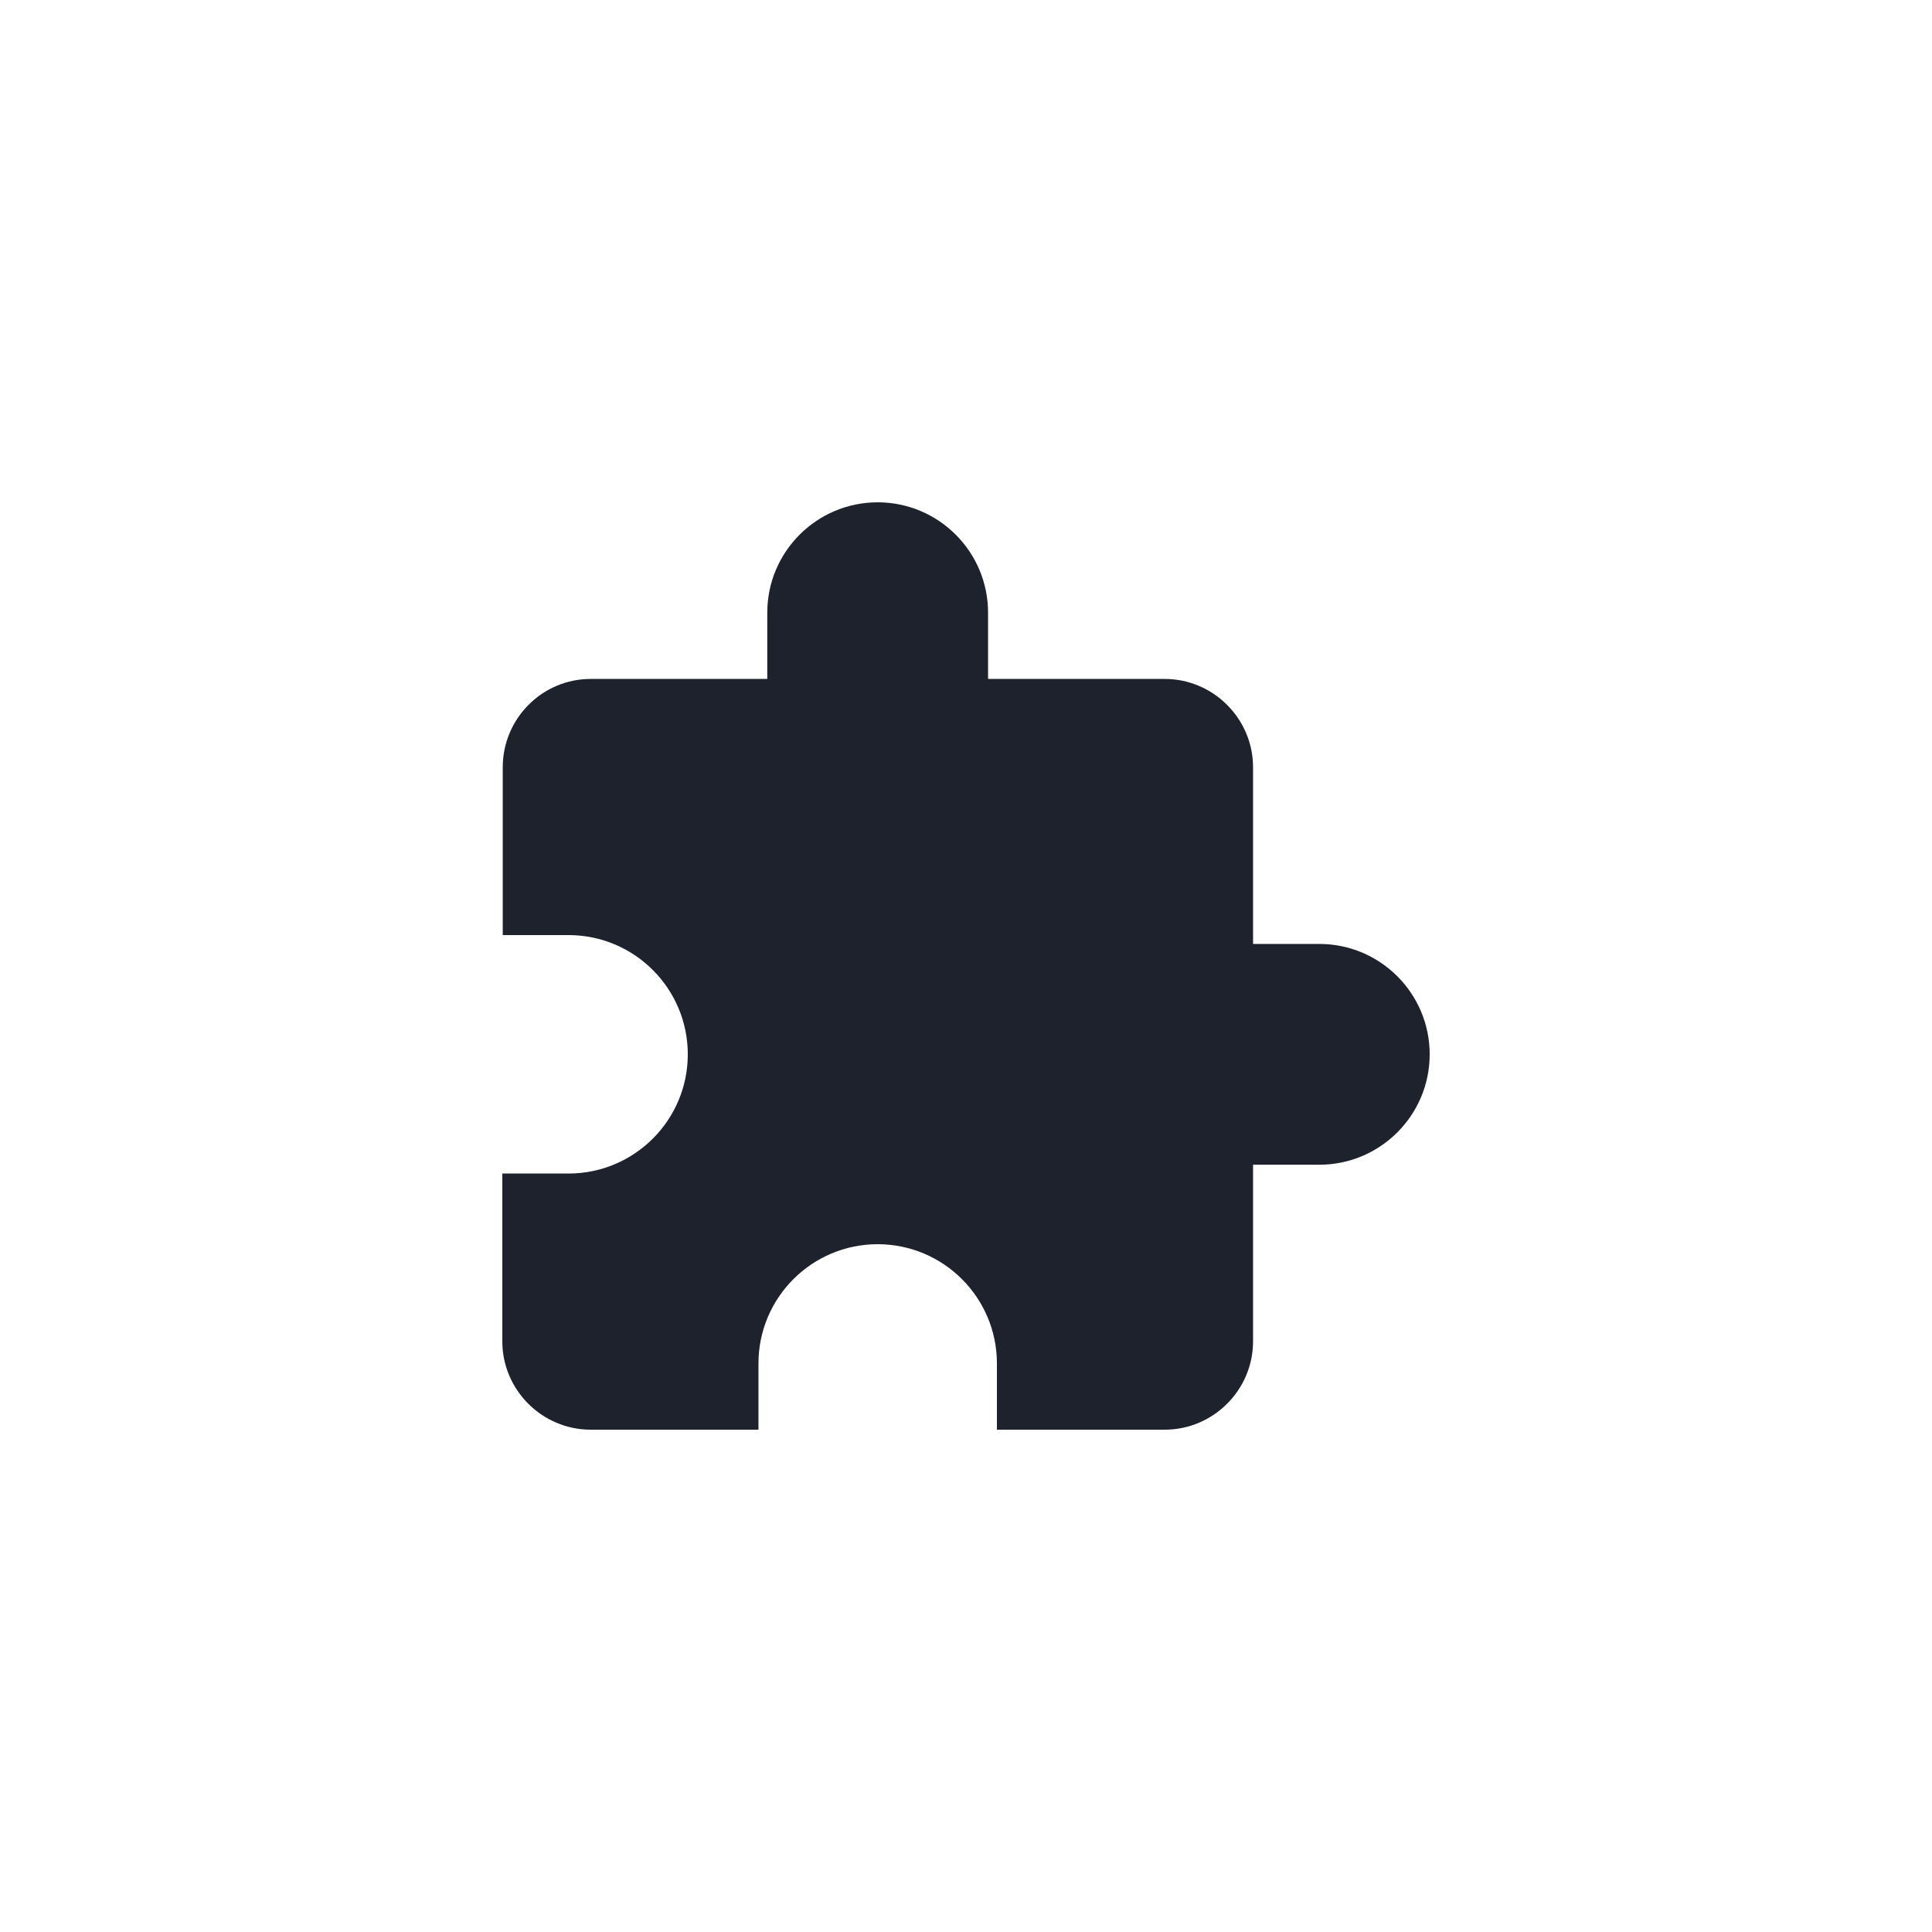
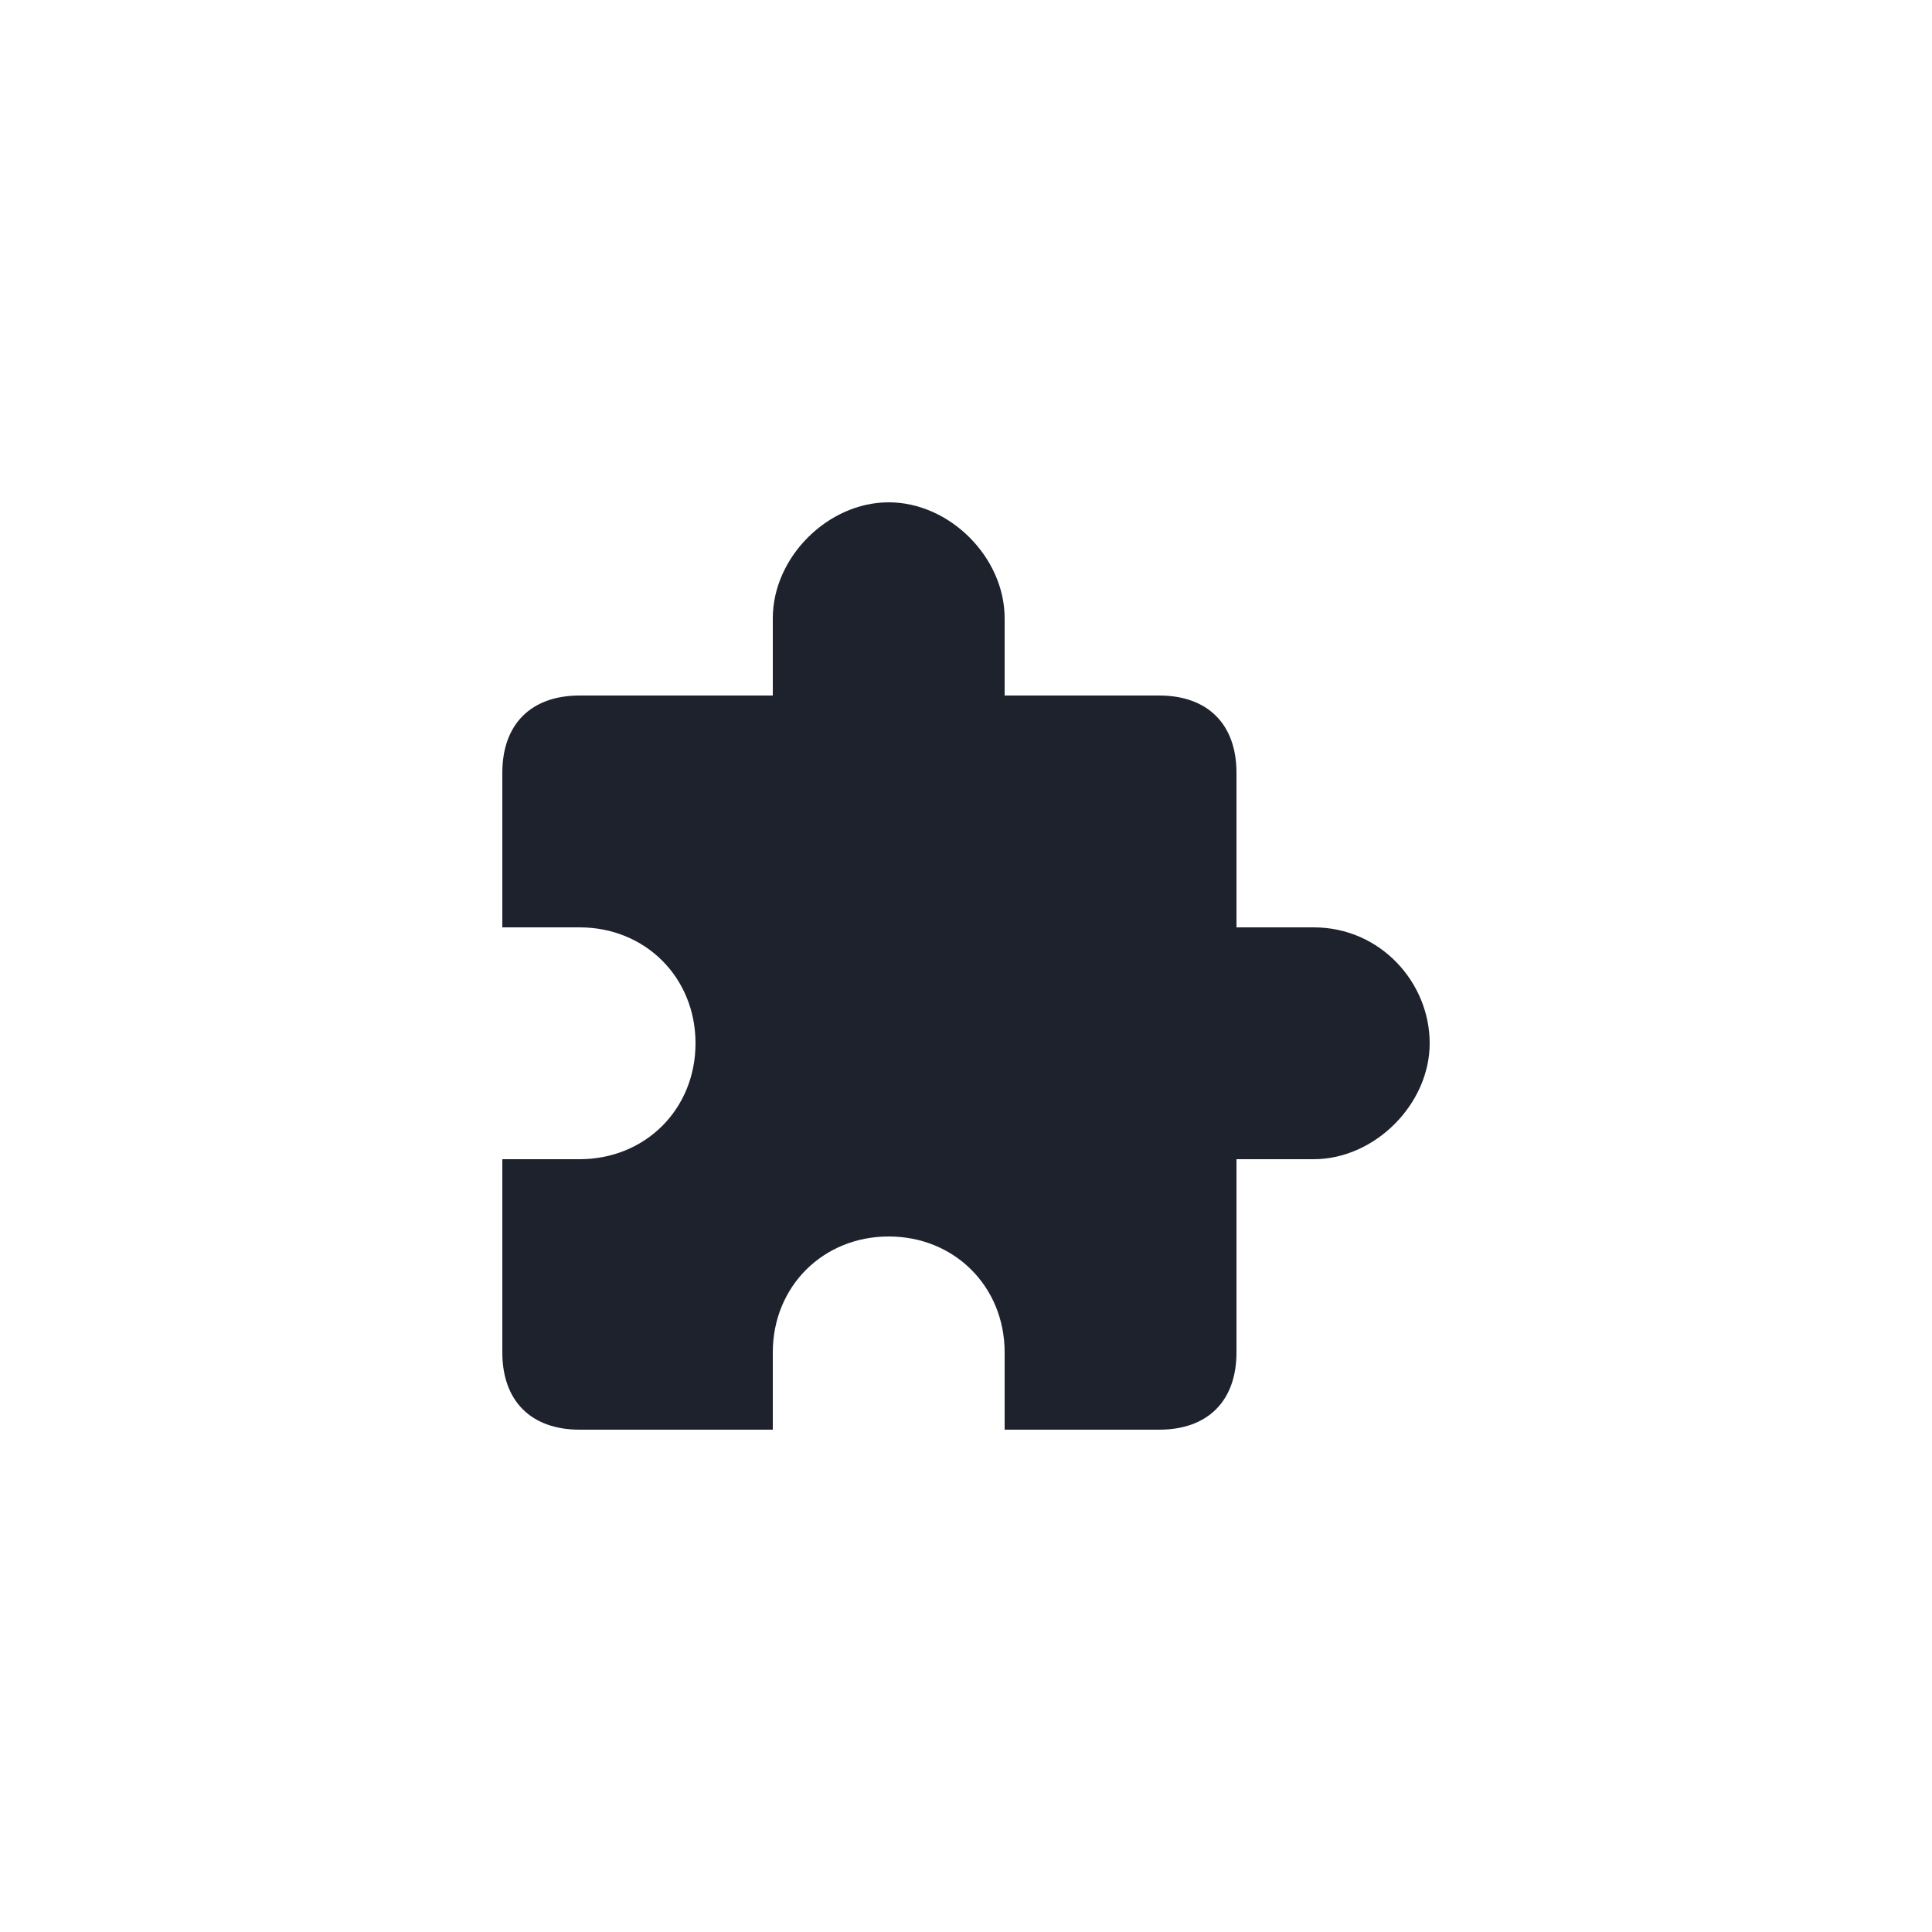
- <svg xmlns="http://www.w3.org/2000/svg" version="1.1" viewBox="600 150 50 50" width="50pt" height="50pt">
-   <defs />
-   <g stroke="none" stroke-opacity="1" stroke-dasharray="none" fill="none" fill-opacity="1">
-     <g>
-       <path d="M 634.143 174.429 L 632.429 174.429 L 632.429 169.857 C 632.429 168.6 631.4 167.571 630.143 167.571 L 625.571 167.571 L 625.571 165.857 C 625.571 164.28 624.291 163 622.714 163 C 621.137 163 619.857 164.28 619.857 165.857 L 619.857 167.571 L 615.286 167.571 C 614.029 167.571 613.011 168.6 613.011 169.857 L 613.011 174.2 L 614.714 174.2 C 616.417 174.2 617.8 175.583 617.8 177.286 C 617.8 178.989 616.417 180.371 614.714 180.371 L 613 180.371 L 613 184.714 C 613 185.971 614.029 187 615.286 187 L 619.629 187 L 619.629 185.286 C 619.629 183.583 621.011 182.2 622.714 182.2 C 624.417 182.2 625.8 183.583 625.8 185.286 L 625.8 187 L 630.143 187 C 631.4 187 632.429 185.971 632.429 184.714 L 632.429 180.143 L 634.143 180.143 C 635.72 180.143 637 178.863 637 177.286 C 637 175.709 635.72 174.429 634.143 174.429 Z" fill="#1d222d" />
-     </g>
-   </g>
+ <svg xmlns="http://www.w3.org/2000/svg" width="50" height="50" viewBox="0 0 50 50">
+   <path fill="#1D222D" fill-rule="evenodd" d="M21,11 L19,11 L19,7 C19,5.743 18.257,5 17,5 L13,5 L13,3 C13,1.423 11.577,0 10,0 C8.423,0 7,1.423 7,3 L7,5 L2,5 C0.743,5 0,5.743 0,7 L0,11 L2,11 C3.703,11 5,12.297 5,14 C5,15.703 3.703,17 2,17 L0,17 L0,22 C0,23.257 0.743,24 2,24 L7,24 L7,22 C7,20.297 8.297,19 10,19 C11.703,19 13,20.297 13,22 L13,24 L17,24 C18.257,24 19,23.257 19,22 L19,17 L21,17 C22.577,17 24,15.577 24,14 C24,12.423 22.72,11 21,11 Z" transform="translate(13 13)" />
</svg>
